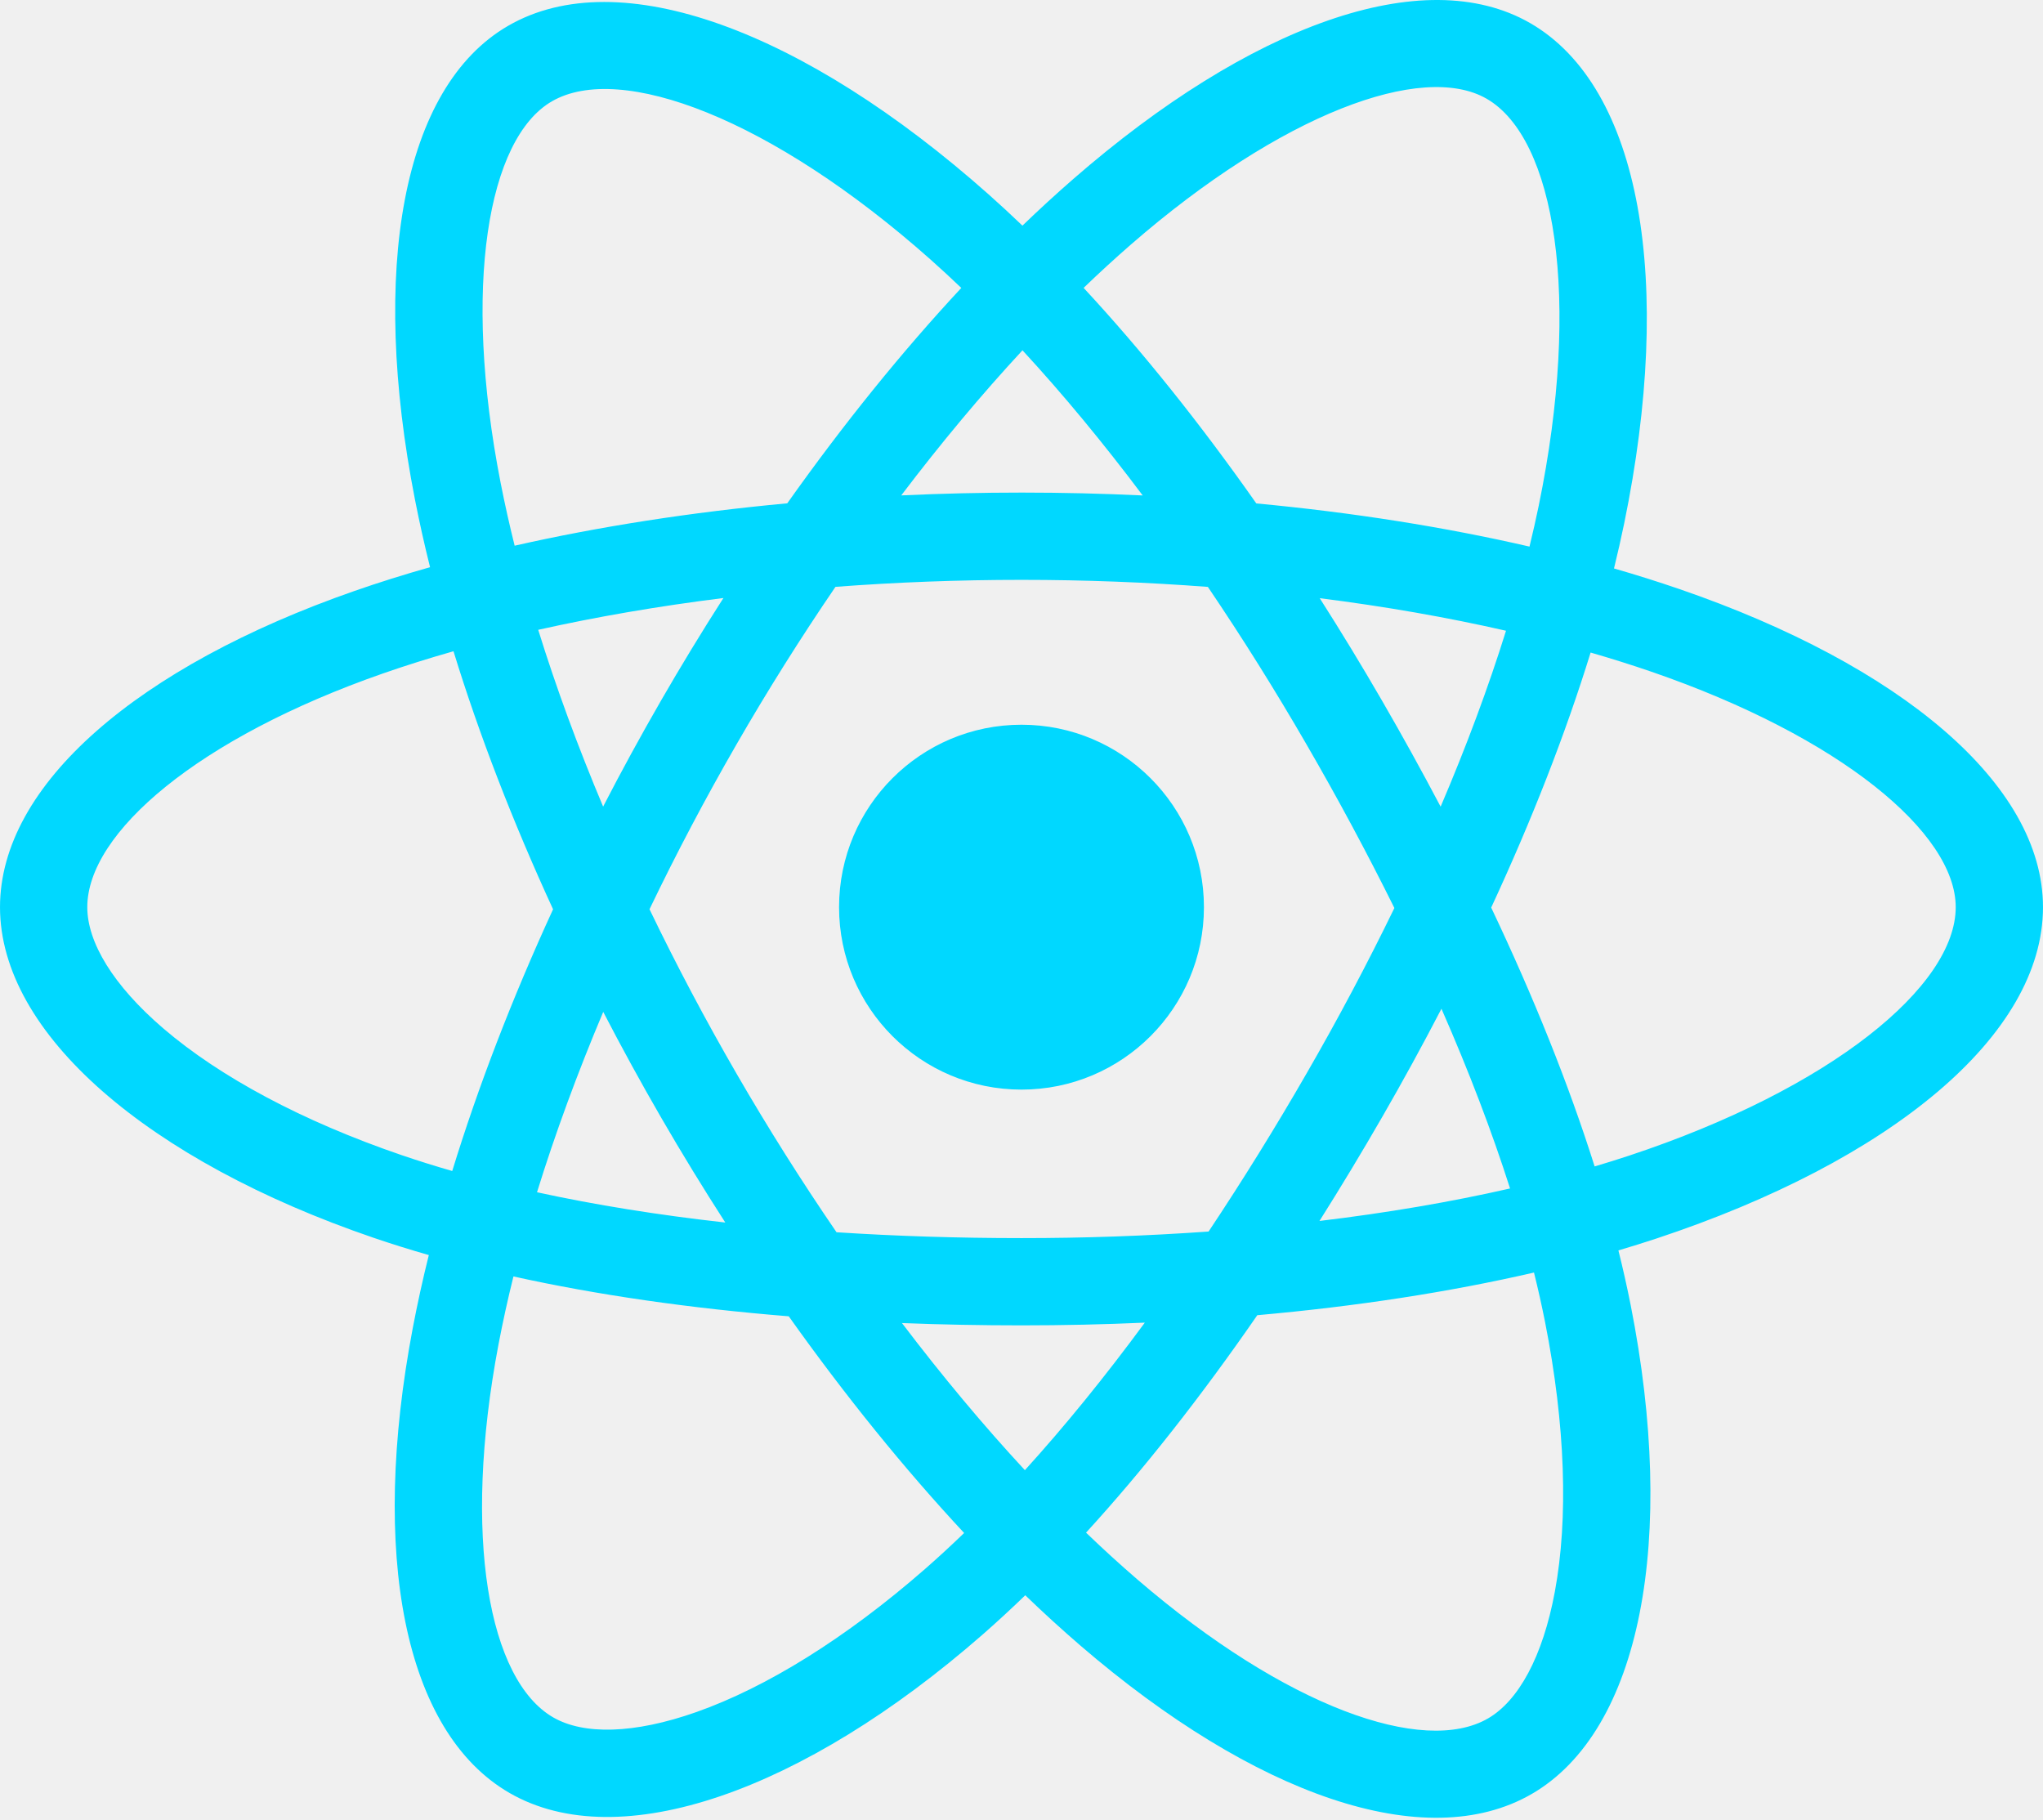
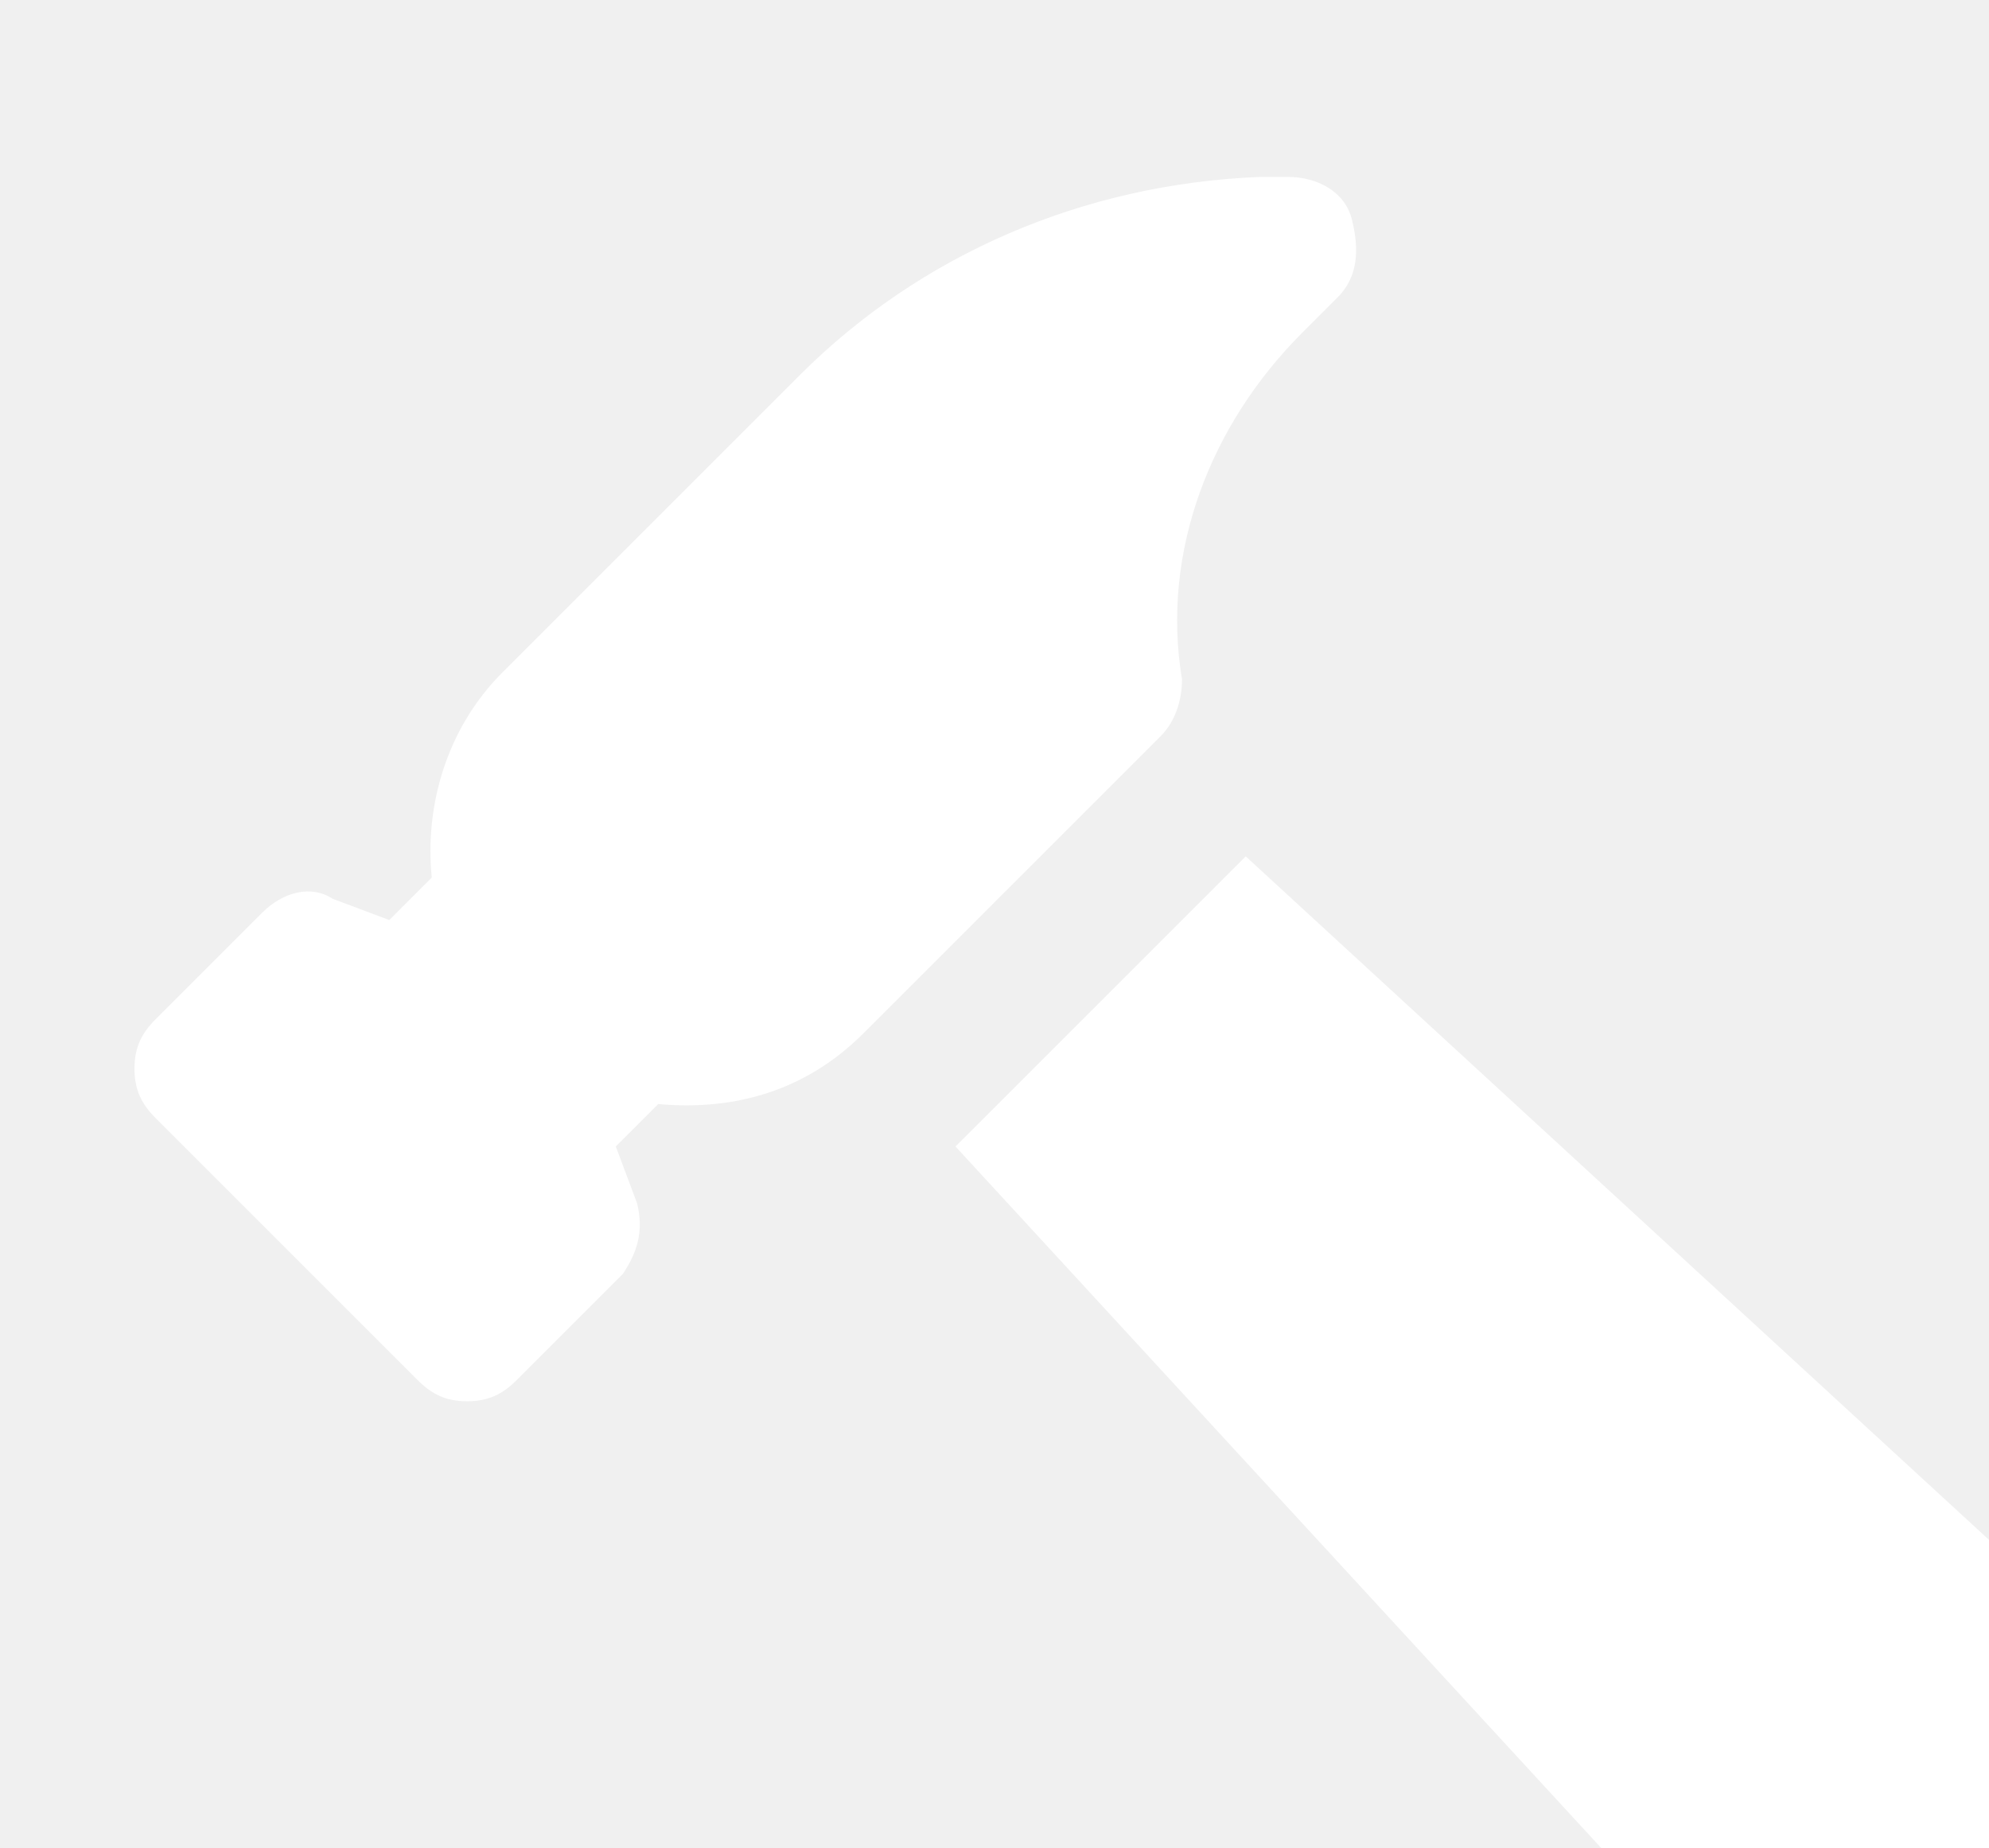
- <svg xmlns="http://www.w3.org/2000/svg" aria-hidden="true" role="img" class="iconify iconify--logos" width="35.93" height="32" preserveAspectRatio="xMidYMid meet" viewBox="0 0 256 228">
-   <path fill="#00D8FF" d="M210.483 73.824a171.49 171.49 0 0 0-8.24-2.597c.465-1.9.893-3.777 1.273-5.621c6.238-30.281 2.16-54.676-11.769-62.708c-13.355-7.7-35.196.329-57.254 19.526a171.23 171.23 0 0 0-6.375 5.848a155.866 155.866 0 0 0-4.241-3.917C100.759 3.829 77.587-4.822 63.673 3.233C50.33 10.957 46.379 33.89 51.995 62.588a170.974 170.974 0 0 0 1.892 8.48c-3.28.932-6.445 1.924-9.474 2.98C17.309 83.498 0 98.307 0 113.668c0 15.865 18.582 31.778 46.812 41.427a145.52 145.52 0 0 0 6.921 2.165a167.467 167.467 0 0 0-2.01 9.138c-5.354 28.2-1.173 50.591 12.134 58.266c13.744 7.926 36.812-.22 59.273-19.855a145.567 145.567 0 0 0 5.342-4.923a168.064 168.064 0 0 0 6.92 6.314c21.758 18.722 43.246 26.282 56.54 18.586c13.731-7.949 18.194-32.003 12.4-61.268a145.016 145.016 0 0 0-1.535-6.842c1.62-.48 3.21-.974 4.76-1.488c29.348-9.723 48.443-25.443 48.443-41.52c0-15.417-17.868-30.326-45.517-39.844Zm-6.365 70.984c-1.4.463-2.836.91-4.3 1.345c-3.24-10.257-7.612-21.163-12.963-32.432c5.106-11 9.31-21.767 12.459-31.957c2.619.758 5.16 1.557 7.61 2.4c23.69 8.156 38.14 20.213 38.14 29.504c0 9.896-15.606 22.743-40.946 31.14Zm-10.514 20.834c2.562 12.94 2.927 24.64 1.23 33.787c-1.524 8.219-4.59 13.698-8.382 15.893c-8.067 4.67-25.32-1.4-43.927-17.412a156.726 156.726 0 0 1-6.437-5.87c7.214-7.889 14.423-17.06 21.459-27.246c12.376-1.098 24.068-2.894 34.671-5.345a134.17 134.17 0 0 1 1.386 6.193ZM87.276 214.515c-7.882 2.783-14.16 2.863-17.955.675c-8.075-4.657-11.432-22.636-6.853-46.752a156.923 156.923 0 0 1 1.869-8.499c10.486 2.32 22.093 3.988 34.498 4.994c7.084 9.967 14.501 19.128 21.976 27.15a134.668 134.668 0 0 1-4.877 4.492c-9.933 8.682-19.886 14.842-28.658 17.94ZM50.35 144.747c-12.483-4.267-22.792-9.812-29.858-15.863c-6.35-5.437-9.555-10.836-9.555-15.216c0-9.322 13.897-21.212 37.076-29.293c2.813-.98 5.757-1.905 8.812-2.773c3.204 10.42 7.406 21.315 12.477 32.332c-5.137 11.18-9.399 22.249-12.634 32.792a134.718 134.718 0 0 1-6.318-1.979Zm12.378-84.26c-4.811-24.587-1.616-43.134 6.425-47.789c8.564-4.958 27.502 2.111 47.463 19.835a144.318 144.318 0 0 1 3.841 3.545c-7.438 7.987-14.787 17.08-21.808 26.988c-12.04 1.116-23.565 2.908-34.161 5.309a160.342 160.342 0 0 1-1.76-7.887Zm110.427 27.268a347.8 347.8 0 0 0-7.785-12.803c8.168 1.033 15.994 2.404 23.343 4.08c-2.206 7.072-4.956 14.465-8.193 22.045a381.151 381.151 0 0 0-7.365-13.322Zm-45.032-43.861c5.044 5.465 10.096 11.566 15.065 18.186a322.04 322.04 0 0 0-30.257-.006c4.974-6.559 10.069-12.652 15.192-18.18ZM82.802 87.83a323.167 323.167 0 0 0-7.227 13.238c-3.184-7.553-5.909-14.98-8.134-22.152c7.304-1.634 15.093-2.97 23.209-3.984a321.524 321.524 0 0 0-7.848 12.897Zm8.081 65.352c-8.385-.936-16.291-2.203-23.593-3.793c2.26-7.3 5.045-14.885 8.298-22.6a321.187 321.187 0 0 0 7.257 13.246c2.594 4.48 5.28 8.868 8.038 13.147Zm37.542 31.03c-5.184-5.592-10.354-11.779-15.403-18.433c4.902.192 9.899.29 14.978.29c5.218 0 10.376-.117 15.453-.343c-4.985 6.774-10.018 12.97-15.028 18.486Zm52.198-57.817c3.422 7.8 6.306 15.345 8.596 22.52c-7.422 1.694-15.436 3.058-23.88 4.071a382.417 382.417 0 0 0 7.859-13.026a347.403 347.403 0 0 0 7.425-13.565Zm-16.898 8.101a358.557 358.557 0 0 1-12.281 19.815a329.4 329.4 0 0 1-23.444.823c-7.967 0-15.716-.248-23.178-.732a310.202 310.202 0 0 1-12.513-19.846h.001a307.41 307.41 0 0 1-10.923-20.627a310.278 310.278 0 0 1 10.89-20.637l-.001.001a307.318 307.318 0 0 1 12.413-19.761c7.613-.576 15.42-.876 23.31-.876H128c7.926 0 15.743.303 23.354.883a329.357 329.357 0 0 1 12.335 19.695a358.489 358.489 0 0 1 11.036 20.54a329.472 329.472 0 0 1-11 20.722Zm22.56-122.124c8.572 4.944 11.906 24.881 6.52 51.026c-.344 1.668-.73 3.367-1.15 5.09c-10.622-2.452-22.155-4.275-34.23-5.408c-7.034-10.017-14.323-19.124-21.64-27.008a160.789 160.789 0 0 1 5.888-5.4c18.9-16.447 36.564-22.941 44.612-18.3ZM128 90.808c12.625 0 22.86 10.235 22.86 22.86s-10.235 22.86-22.86 22.86s-22.86-10.235-22.86-22.86s10.235-22.86 22.86-22.86Z" />
+ <svg xmlns="http://www.w3.org/2000/svg">
+   <g>
+     <path fill="#ffffff" d="M6.6,19.8c-0.3,0-0.5-0.1-0.7-0.3l-3.7-3.7c-0.2-0.2-0.3-0.4-0.3-0.7s0.1-0.5,0.3-0.7l1.5-1.5c0.3-0.3,0.7-0.4,1-0.2   l0.8,0.3l0.6-0.6c-0.1-1,0.2-2.1,1-2.9l4.2-4.2c1.7-1.7,4-2.7,6.5-2.8l0.4,0c0.4,0,0.8,0.2,0.9,0.6s0.1,0.8-0.2,1.1l-0.5,0.5   c-1.3,1.3-2,3.1-1.7,4.9c0,0.3-0.1,0.6-0.3,0.8l-4.2,4.2c-0.8,0.8-1.8,1.1-2.9,1l-0.6,0.6L9,17c0.1,0.4,0,0.7-0.2,1l-1.5,1.5   C7.1,19.7,6.9,19.8,6.6,19.8z" />
+   </g>
+   <path fill="#ffffff" d="M28.8,22.4L17.6,12.1l-3.9,3.9c-0.1,0.1-0.1,0.1-0.2,0.2l10.4,11.3c0.7,0.7,1.5,1.1,2.5,1.1c0,0,0.1,0,0.1,0  c0.9,0,1.8-0.4,2.5-1c0.7-0.7,1-1.6,1-2.6C29.9,24,29.5,23.1,28.8,22.4z" />
</svg>
